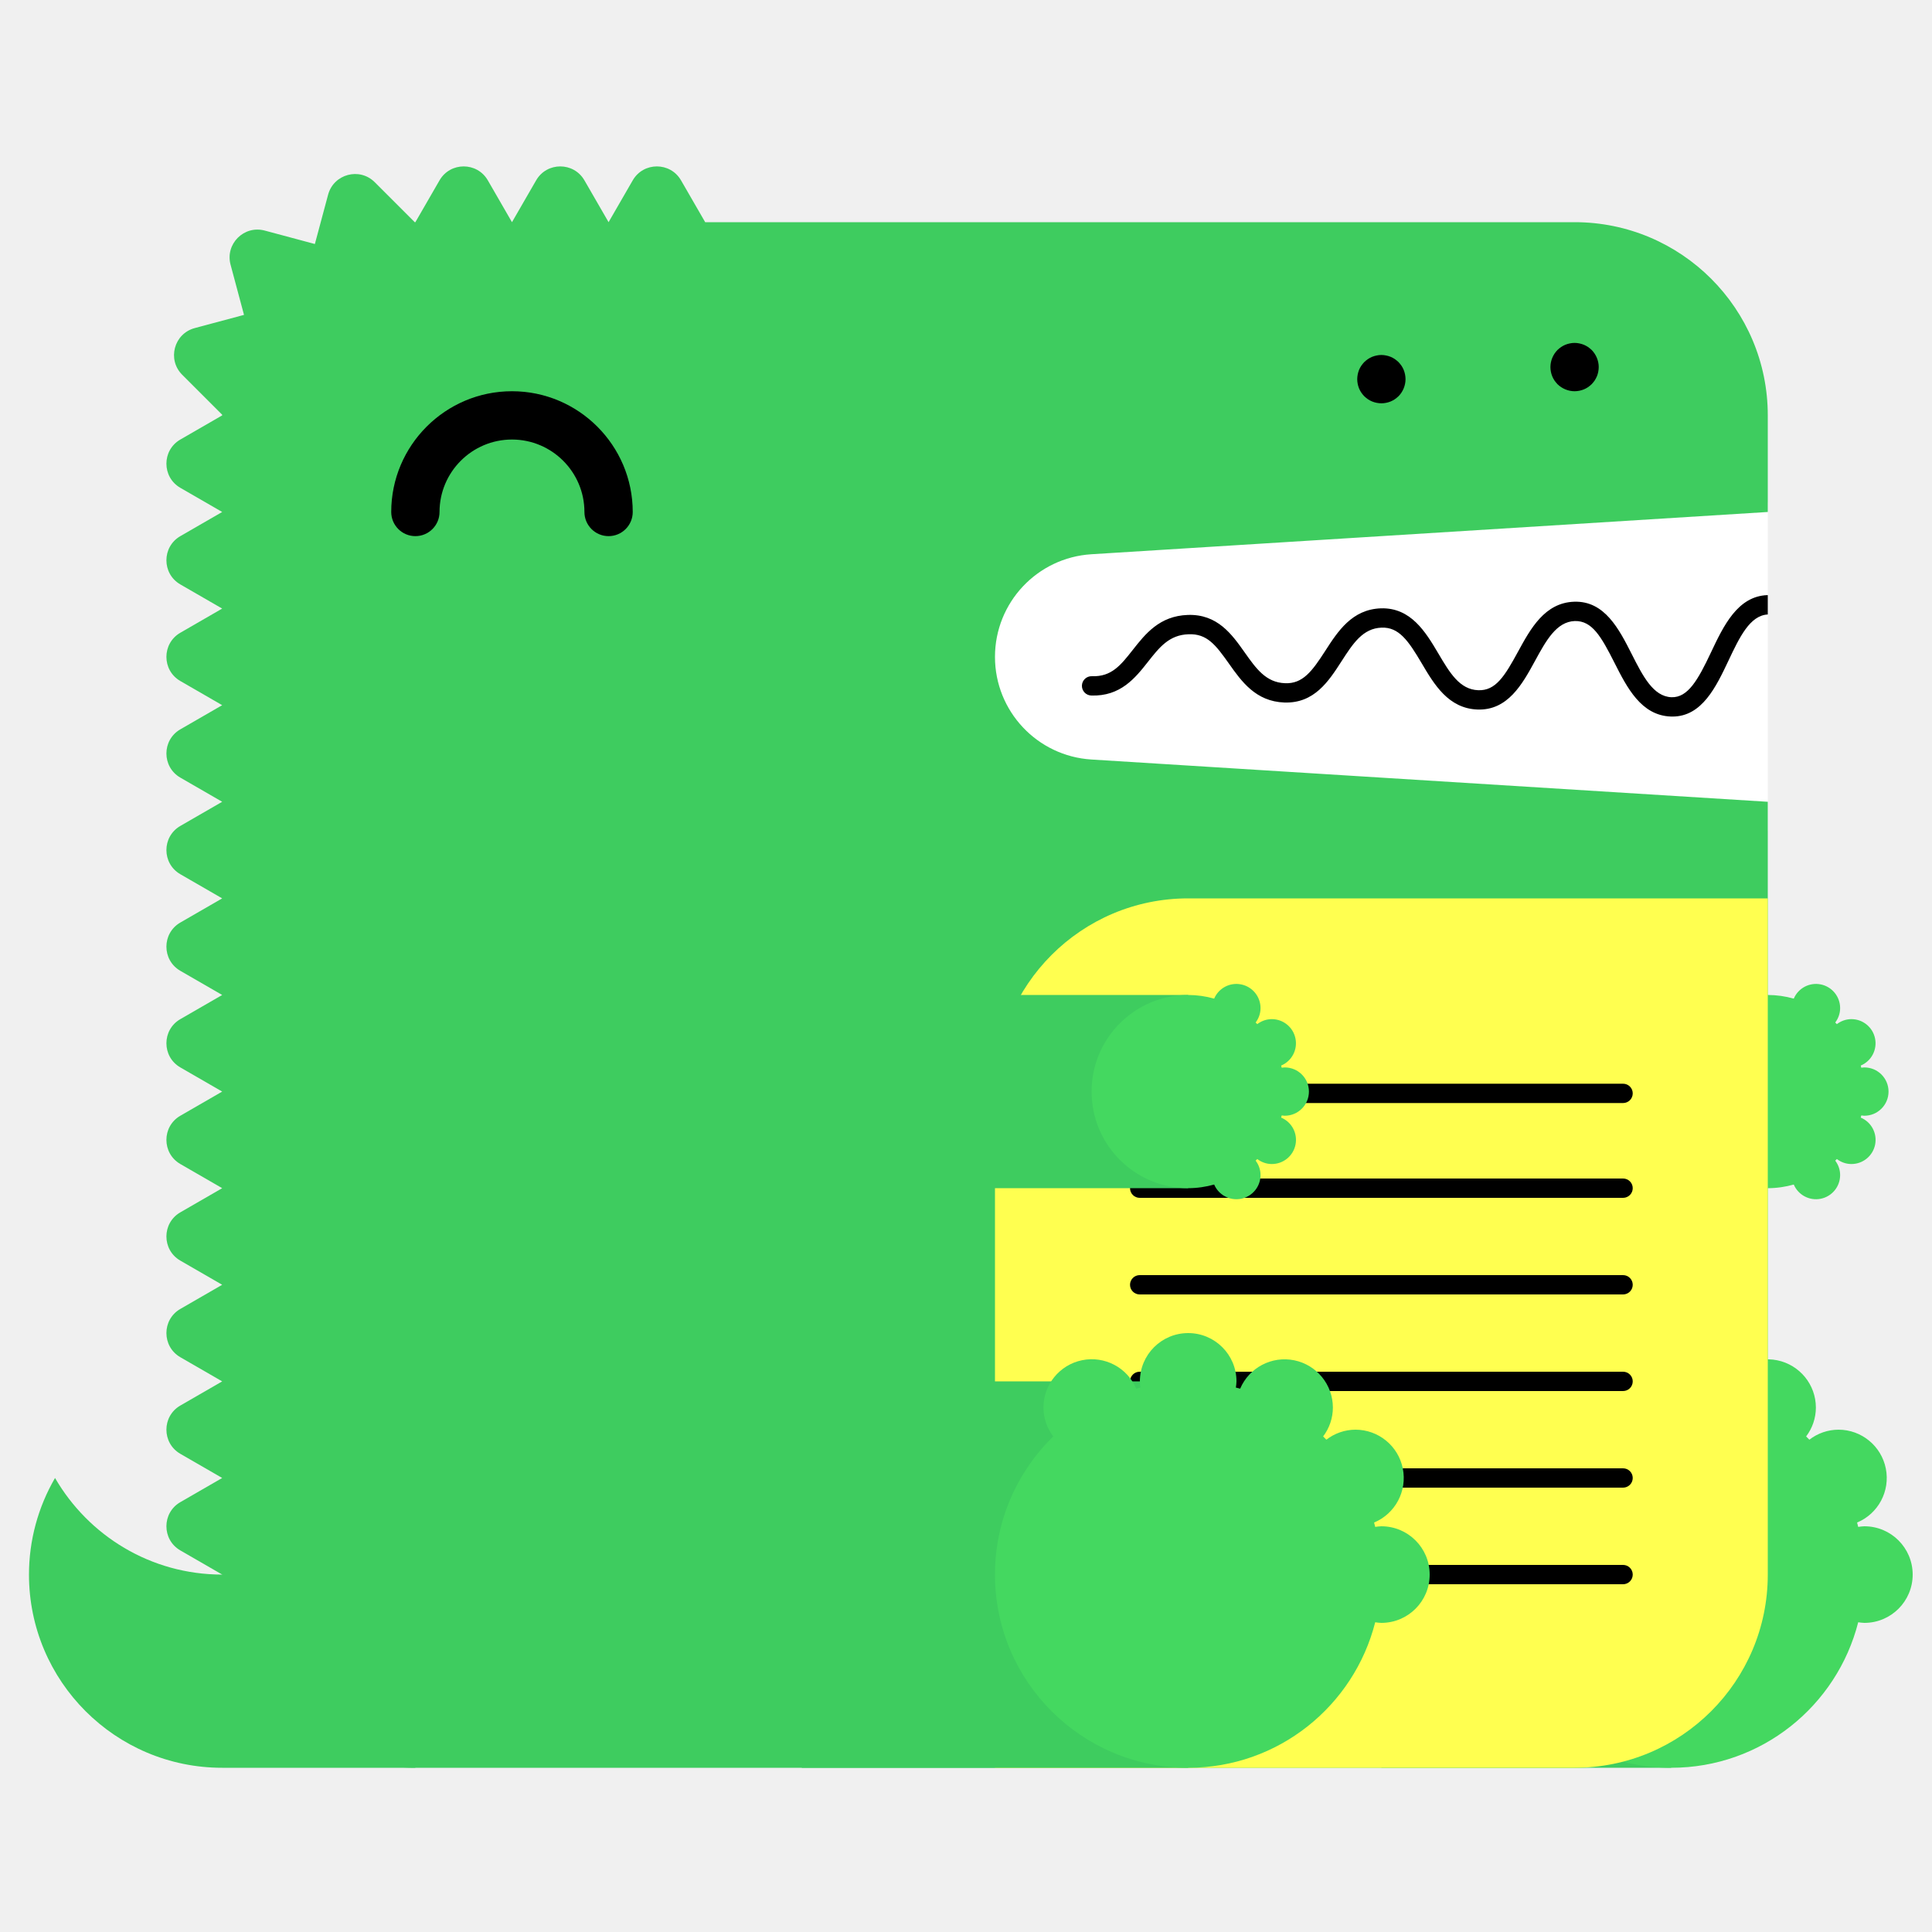
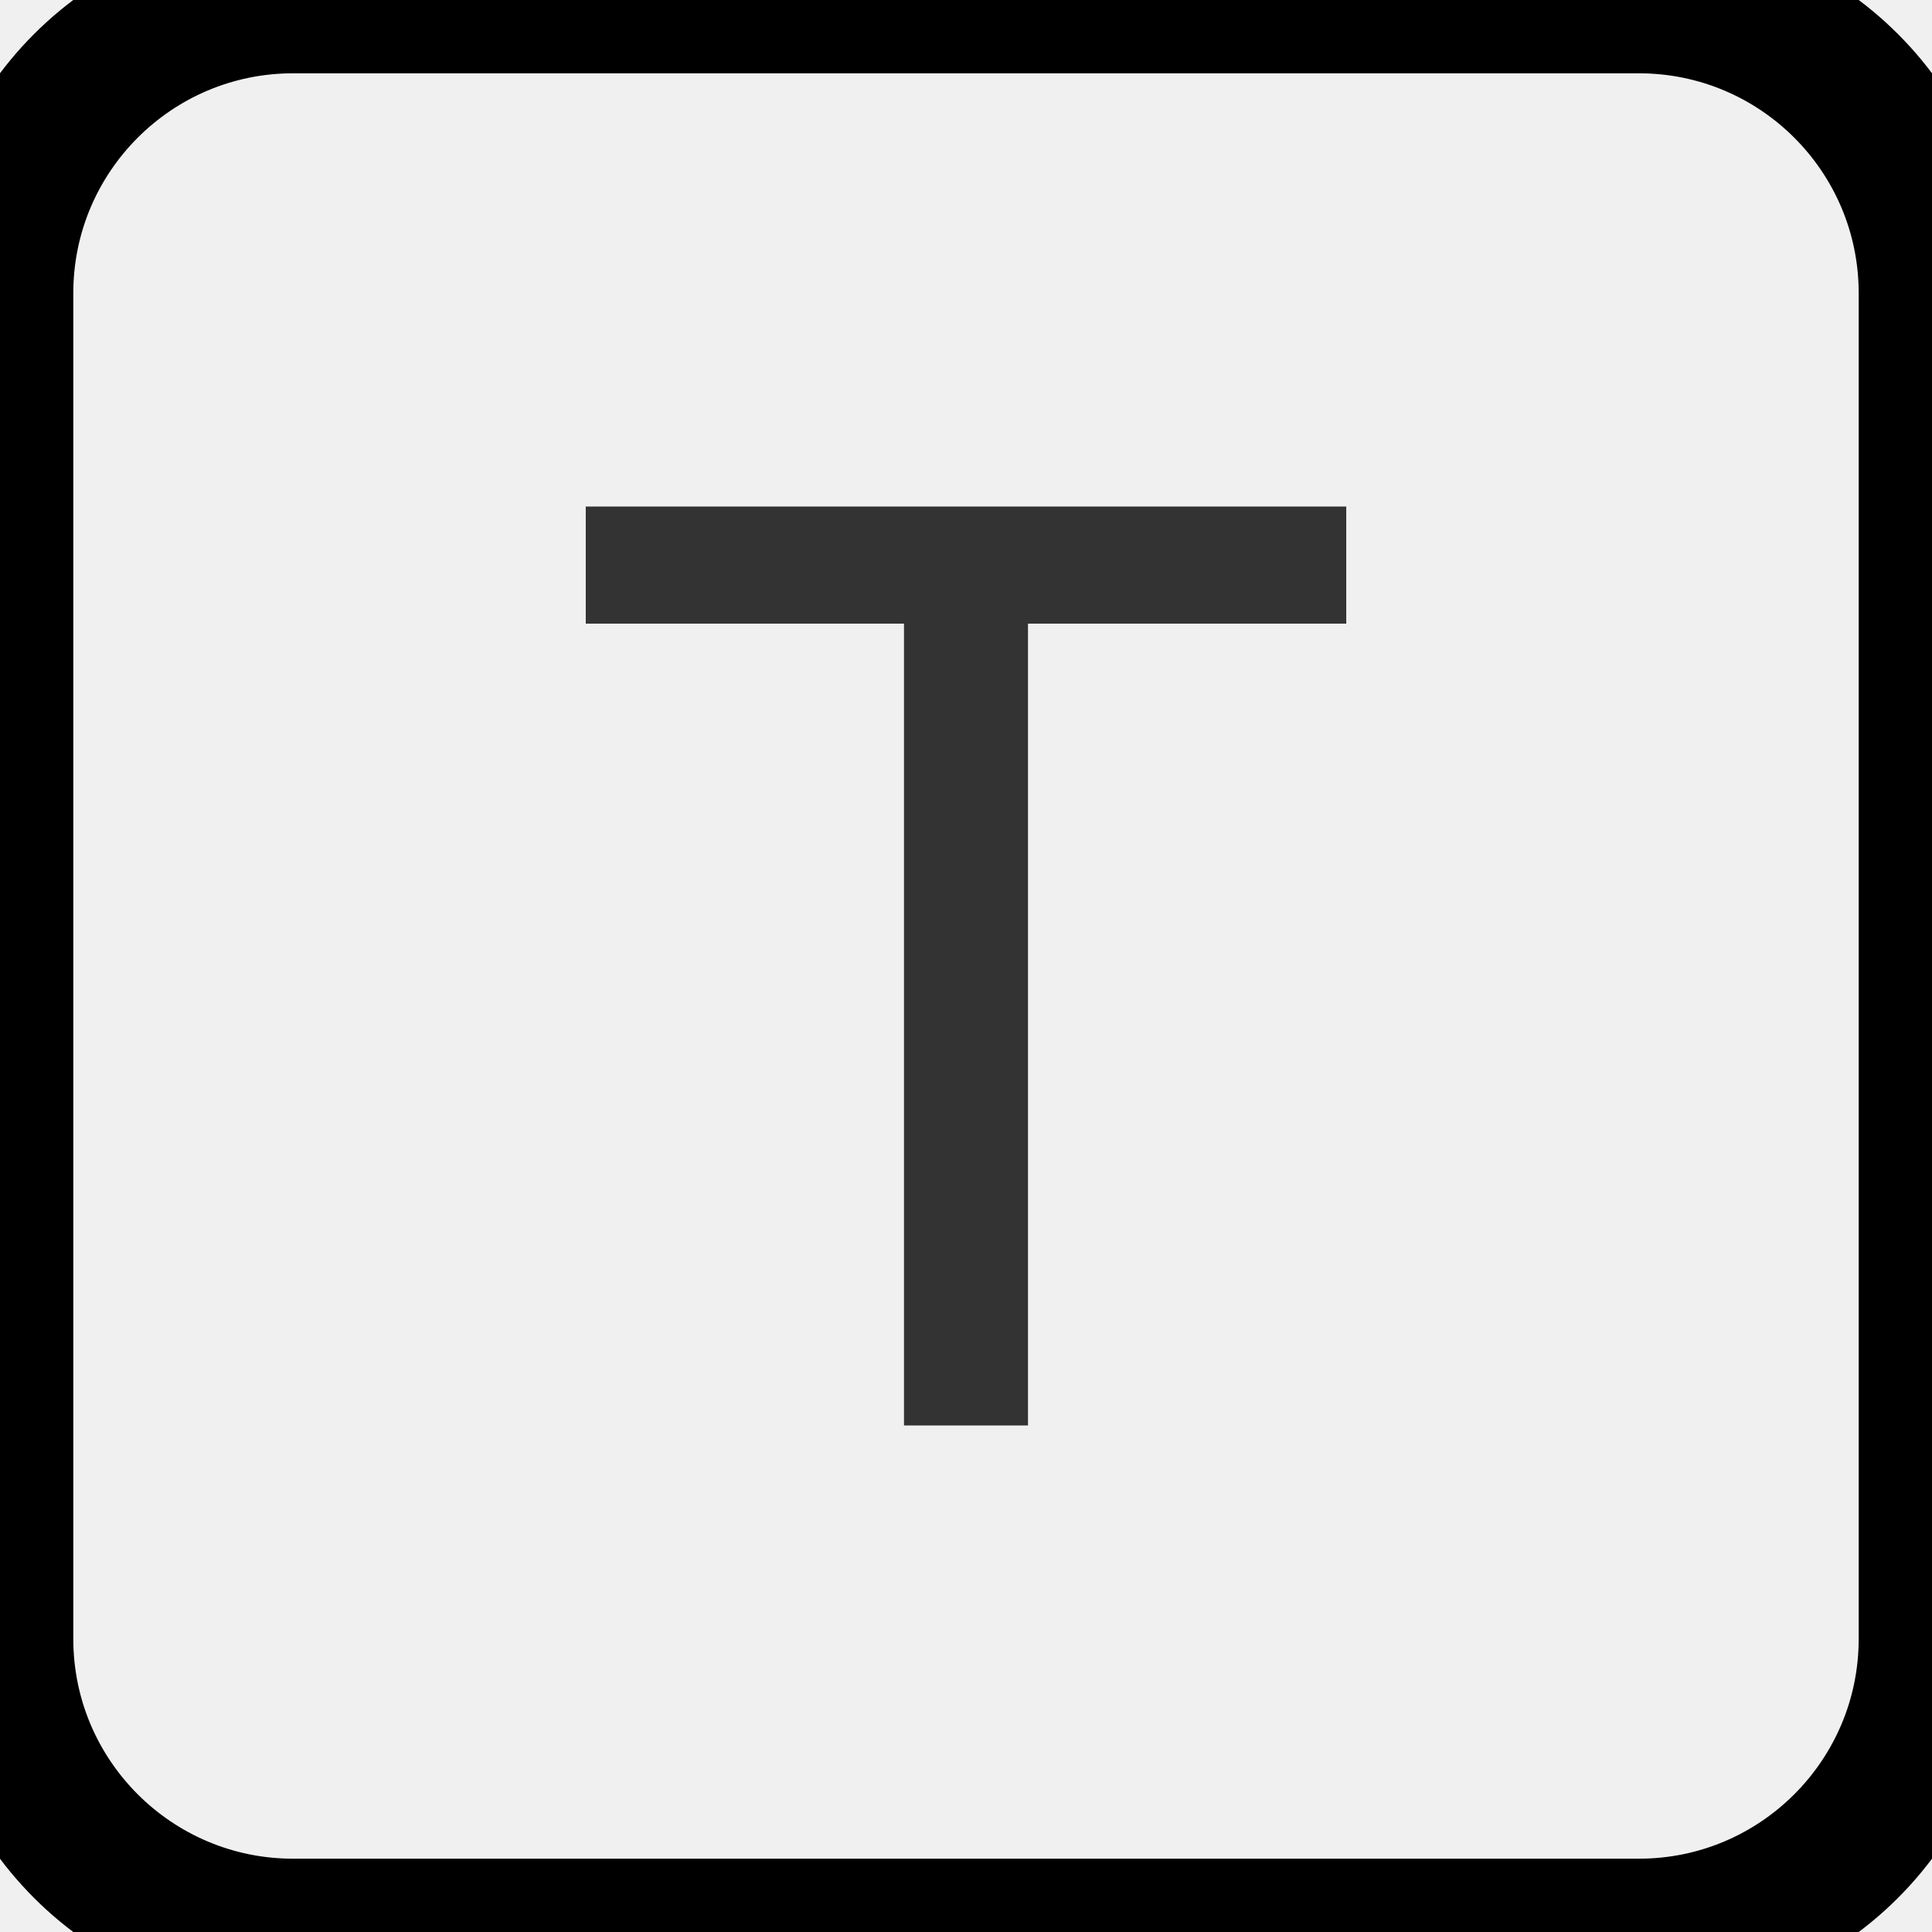
- <svg xmlns="http://www.w3.org/2000/svg" width="200" height="200" viewBox="0 0 200 200">
-   <g fill="none" fill-rule="evenodd">
-     <path fill="#FFF" d="M99 52h84v34H99z" />
-     <path d="M23 163c-7.398 0-13.843-4.027-17.303-10A19.886 19.886 0 0 0 3 163c0 11.046 8.954 20 20 20h20v-20H23z" fill="#3ECC5F" />
-     <path d="M112.98 57.376L183 53V43c0-11.046-8.954-20-20-20H73l-2.5-4.33c-1.112-1.925-3.889-1.925-5 0L63 23l-2.5-4.33c-1.111-1.925-3.889-1.925-5 0L53 23l-2.5-4.33c-1.111-1.925-3.889-1.925-5 0L43 23c-.022 0-.042.003-.065.003l-4.142-4.141c-1.57-1.571-4.252-.853-4.828 1.294l-1.369 5.104-5.192-1.392c-2.148-.575-4.111 1.389-3.535 3.536l1.39 5.193-5.102 1.367c-2.148.576-2.867 3.259-1.296 4.83l4.142 4.142c0 .021-.003.042-.003.064l-4.33 2.5c-1.925 1.111-1.925 3.889 0 5L23 53l-4.33 2.5c-1.925 1.111-1.925 3.889 0 5L23 63l-4.33 2.5c-1.925 1.111-1.925 3.889 0 5L23 73l-4.33 2.5c-1.925 1.111-1.925 3.889 0 5L23 83l-4.33 2.5c-1.925 1.111-1.925 3.889 0 5L23 93l-4.33 2.5c-1.925 1.111-1.925 3.889 0 5L23 103l-4.33 2.5c-1.925 1.111-1.925 3.889 0 5L23 113l-4.33 2.5c-1.925 1.111-1.925 3.889 0 5L23 123l-4.33 2.5c-1.925 1.111-1.925 3.889 0 5L23 133l-4.33 2.5c-1.925 1.111-1.925 3.889 0 5L23 143l-4.33 2.5c-1.925 1.111-1.925 3.889 0 5L23 153l-4.33 2.5c-1.925 1.111-1.925 3.889 0 5L23 163c0 11.046 8.954 20 20 20h120c11.046 0 20-8.954 20-20V83l-70.02-4.376A10.645 10.645 0 0 1 103 68c0-5.621 4.37-10.273 9.98-10.624" fill="#3ECC5F" />
-     <path fill="#3ECC5F" d="M143 183h30v-40h-30z" />
-     <path d="M193 158c-.219 0-.428.037-.639.064-.038-.15-.074-.301-.116-.451A5 5 0 0 0 190.32 148a4.96 4.96 0 0 0-3.016 1.036 26.531 26.531 0 0 0-.335-.336 4.955 4.955 0 0 0 1.011-2.987 5 5 0 0 0-9.599-1.959c-.148-.042-.297-.077-.445-.115.027-.211.064-.42.064-.639a5 5 0 0 0-5-5 5 5 0 0 0-5 5c0 .219.037.428.064.639-.148.038-.297.073-.445.115a4.998 4.998 0 0 0-9.599 1.959c0 1.125.384 2.151 1.011 2.987-3.717 3.632-6.031 8.693-6.031 14.3 0 11.046 8.954 20 20 20 9.339 0 17.16-6.41 19.361-15.064.211.027.42.064.639.064a5 5 0 0 0 5-5 5 5 0 0 0-5-5" fill="#44D860" />
-     <path fill="#3ECC5F" d="M153 123h30v-20h-30z" />
-     <path d="M193 115.5a2.5 2.5 0 1 0 0-5c-.109 0-.214.019-.319.032-.02-.075-.037-.15-.058-.225a2.501 2.501 0 0 0-.963-4.807c-.569 0-1.088.197-1.508.518a6.653 6.653 0 0 0-.168-.168c.314-.417.506-.931.506-1.494a2.5 2.5 0 0 0-4.8-.979A9.987 9.987 0 0 0 183 103c-5.522 0-10 4.478-10 10s4.478 10 10 10c.934 0 1.833-.138 2.69-.377a2.5 2.5 0 0 0 4.8-.979c0-.563-.192-1.077-.506-1.494.057-.055.113-.111.168-.168.42.321.939.518 1.508.518a2.5 2.5 0 0 0 .963-4.807c.021-.074.038-.15.058-.225.105.013.21.032.319.032" fill="#44D860" />
-     <path d="M63 55.5a2.5 2.5 0 0 1-2.5-2.5c0-4.136-3.364-7.5-7.5-7.5s-7.5 3.364-7.5 7.5a2.5 2.5 0 1 1-5 0c0-6.893 5.607-12.5 12.5-12.5S65.5 46.107 65.5 53a2.5 2.5 0 0 1-2.5 2.5" fill="#000" />
-     <path d="M103 183h60c11.046 0 20-8.954 20-20V93h-60c-11.046 0-20 8.954-20 20v70z" fill="#FFFF50" />
-     <path d="M168.02 124h-50.04a1 1 0 1 1 0-2h50.04a1 1 0 1 1 0 2m0 20h-50.04a1 1 0 1 1 0-2h50.04a1 1 0 1 1 0 2m0 20h-50.04a1 1 0 1 1 0-2h50.04a1 1 0 1 1 0 2m0-49.814h-50.04a1 1 0 1 1 0-2h50.04a1 1 0 1 1 0 2m0 19.814h-50.04a1 1 0 1 1 0-2h50.04a1 1 0 1 1 0 2m0 20h-50.04a1 1 0 1 1 0-2h50.04a1 1 0 1 1 0 2M183 61.611c-.012 0-.022-.006-.034-.005-3.09.105-4.552 3.196-5.842 5.923-1.346 2.85-2.387 4.703-4.093 4.647-1.889-.068-2.969-2.202-4.113-4.46-1.314-2.594-2.814-5.536-5.963-5.426-3.046.104-4.513 2.794-5.807 5.167-1.377 2.528-2.314 4.065-4.121 3.994-1.927-.07-2.951-1.805-4.136-3.813-1.321-2.236-2.848-4.75-5.936-4.664-2.994.103-4.465 2.385-5.763 4.4-1.373 2.13-2.335 3.428-4.165 3.351-1.973-.07-2.992-1.51-4.171-3.177-1.324-1.873-2.816-3.993-5.895-3.89-2.928.1-4.399 1.97-5.696 3.618-1.232 1.564-2.194 2.802-4.229 2.724a1 1 0 0 0-.072 2c3.017.101 4.545-1.8 5.872-3.487 1.177-1.496 2.193-2.787 4.193-2.855 1.926-.082 2.829 1.115 4.195 3.045 1.297 1.834 2.769 3.914 5.731 4.021 3.103.104 4.596-2.215 5.918-4.267 1.182-1.834 2.202-3.417 4.15-3.484 1.793-.067 2.769 1.35 4.145 3.681 1.297 2.197 2.766 4.686 5.787 4.796 3.125.108 4.634-2.62 5.949-5.035 1.139-2.088 2.214-4.06 4.119-4.126 1.793-.042 2.728 1.595 4.111 4.33 1.292 2.553 2.757 5.445 5.825 5.556l.169.003c3.064 0 4.518-3.075 5.805-5.794 1.139-2.41 2.217-4.68 4.067-4.773v-2z" fill="#000" />
-     <path fill="#3ECC5F" d="M83 183h40v-40H83z" />
-     <path d="M143 158c-.219 0-.428.037-.639.064-.038-.15-.074-.301-.116-.451A5 5 0 0 0 140.32 148a4.96 4.96 0 0 0-3.016 1.036 26.531 26.531 0 0 0-.335-.336 4.955 4.955 0 0 0 1.011-2.987 5 5 0 0 0-9.599-1.959c-.148-.042-.297-.077-.445-.115.027-.211.064-.42.064-.639a5 5 0 0 0-5-5 5 5 0 0 0-5 5c0 .219.037.428.064.639-.148.038-.297.073-.445.115a4.998 4.998 0 0 0-9.599 1.959c0 1.125.384 2.151 1.011 2.987-3.717 3.632-6.031 8.693-6.031 14.3 0 11.046 8.954 20 20 20 9.339 0 17.16-6.41 19.361-15.064.211.027.42.064.639.064a5 5 0 0 0 5-5 5 5 0 0 0-5-5" fill="#44D860" />
-     <path fill="#3ECC5F" d="M83 123h40v-20H83z" />
-     <path d="M133 115.5a2.5 2.5 0 1 0 0-5c-.109 0-.214.019-.319.032-.02-.075-.037-.15-.058-.225a2.501 2.501 0 0 0-.963-4.807c-.569 0-1.088.197-1.508.518a6.653 6.653 0 0 0-.168-.168c.314-.417.506-.931.506-1.494a2.5 2.5 0 0 0-4.8-.979A9.987 9.987 0 0 0 123 103c-5.522 0-10 4.478-10 10s4.478 10 10 10c.934 0 1.833-.138 2.69-.377a2.5 2.5 0 0 0 4.8-.979c0-.563-.192-1.077-.506-1.494.057-.055.113-.111.168-.168.42.321.939.518 1.508.518a2.5 2.5 0 0 0 .963-4.807c.021-.074.038-.15.058-.225.105.013.21.032.319.032" fill="#44D860" />
-     <path d="M143 41.75c-.16 0-.33-.02-.49-.05a2.52 2.52 0 0 1-.47-.14c-.15-.06-.29-.14-.431-.23-.13-.09-.259-.2-.38-.31-.109-.12-.219-.24-.309-.38s-.17-.28-.231-.43a2.619 2.619 0 0 1-.189-.96c0-.16.02-.33.05-.49.03-.16.08-.31.139-.47.061-.15.141-.29.231-.43.09-.13.2-.26.309-.38.121-.11.25-.22.38-.31.141-.09.281-.17.431-.23.149-.06.31-.11.47-.14.32-.07.65-.07.98 0 .159.03.32.08.47.14.149.06.29.14.43.23.13.09.259.2.38.31.11.12.22.25.31.38.09.14.17.28.23.43.06.16.11.31.14.47.029.16.05.33.05.49 0 .66-.271 1.31-.73 1.77-.121.11-.25.22-.38.31-.14.09-.281.17-.43.23a2.565 2.565 0 0 1-.96.19m20-1.25c-.66 0-1.3-.27-1.771-.73a3.802 3.802 0 0 1-.309-.38c-.09-.14-.17-.28-.231-.43a2.619 2.619 0 0 1-.189-.96c0-.66.27-1.3.729-1.77.121-.11.25-.22.38-.31.141-.09.281-.17.431-.23.149-.06.31-.11.47-.14.32-.07.66-.07.98 0 .159.03.32.08.47.14.149.06.29.14.43.23.13.09.259.2.38.31.459.47.73 1.11.73 1.77 0 .16-.021.33-.05.49-.03.16-.08.32-.14.47-.07.15-.14.29-.23.43-.09.13-.2.26-.31.38-.121.11-.25.22-.38.31-.14.09-.281.17-.43.23a2.565 2.565 0 0 1-.96.19" fill="#000" />
-   </g>
+ <svg xmlns="http://www.w3.org/2000/svg" viewBox="139.533 23.662 210.854 210.854">
+   <rect style="stroke: rgb(0, 0, 0); fill: none; stroke-width: 16px;" transform="matrix(1, 0, 0, 1, -5.040267, -93.37142)" x="144.573" y="117.033" width="210.854" height="210.854" rx="32" ry="32" />
+   <path d="M 286.46 78.944 L 286.46 91.724 L 251.726 91.724 L 251.726 179.234 L 238.193 179.234 L 238.193 91.724 L 203.46 91.724 L 203.46 78.944 L 286.46 78.944 Z" style="fill: rgb(51, 51, 51); white-space: pre;" />
</svg>
